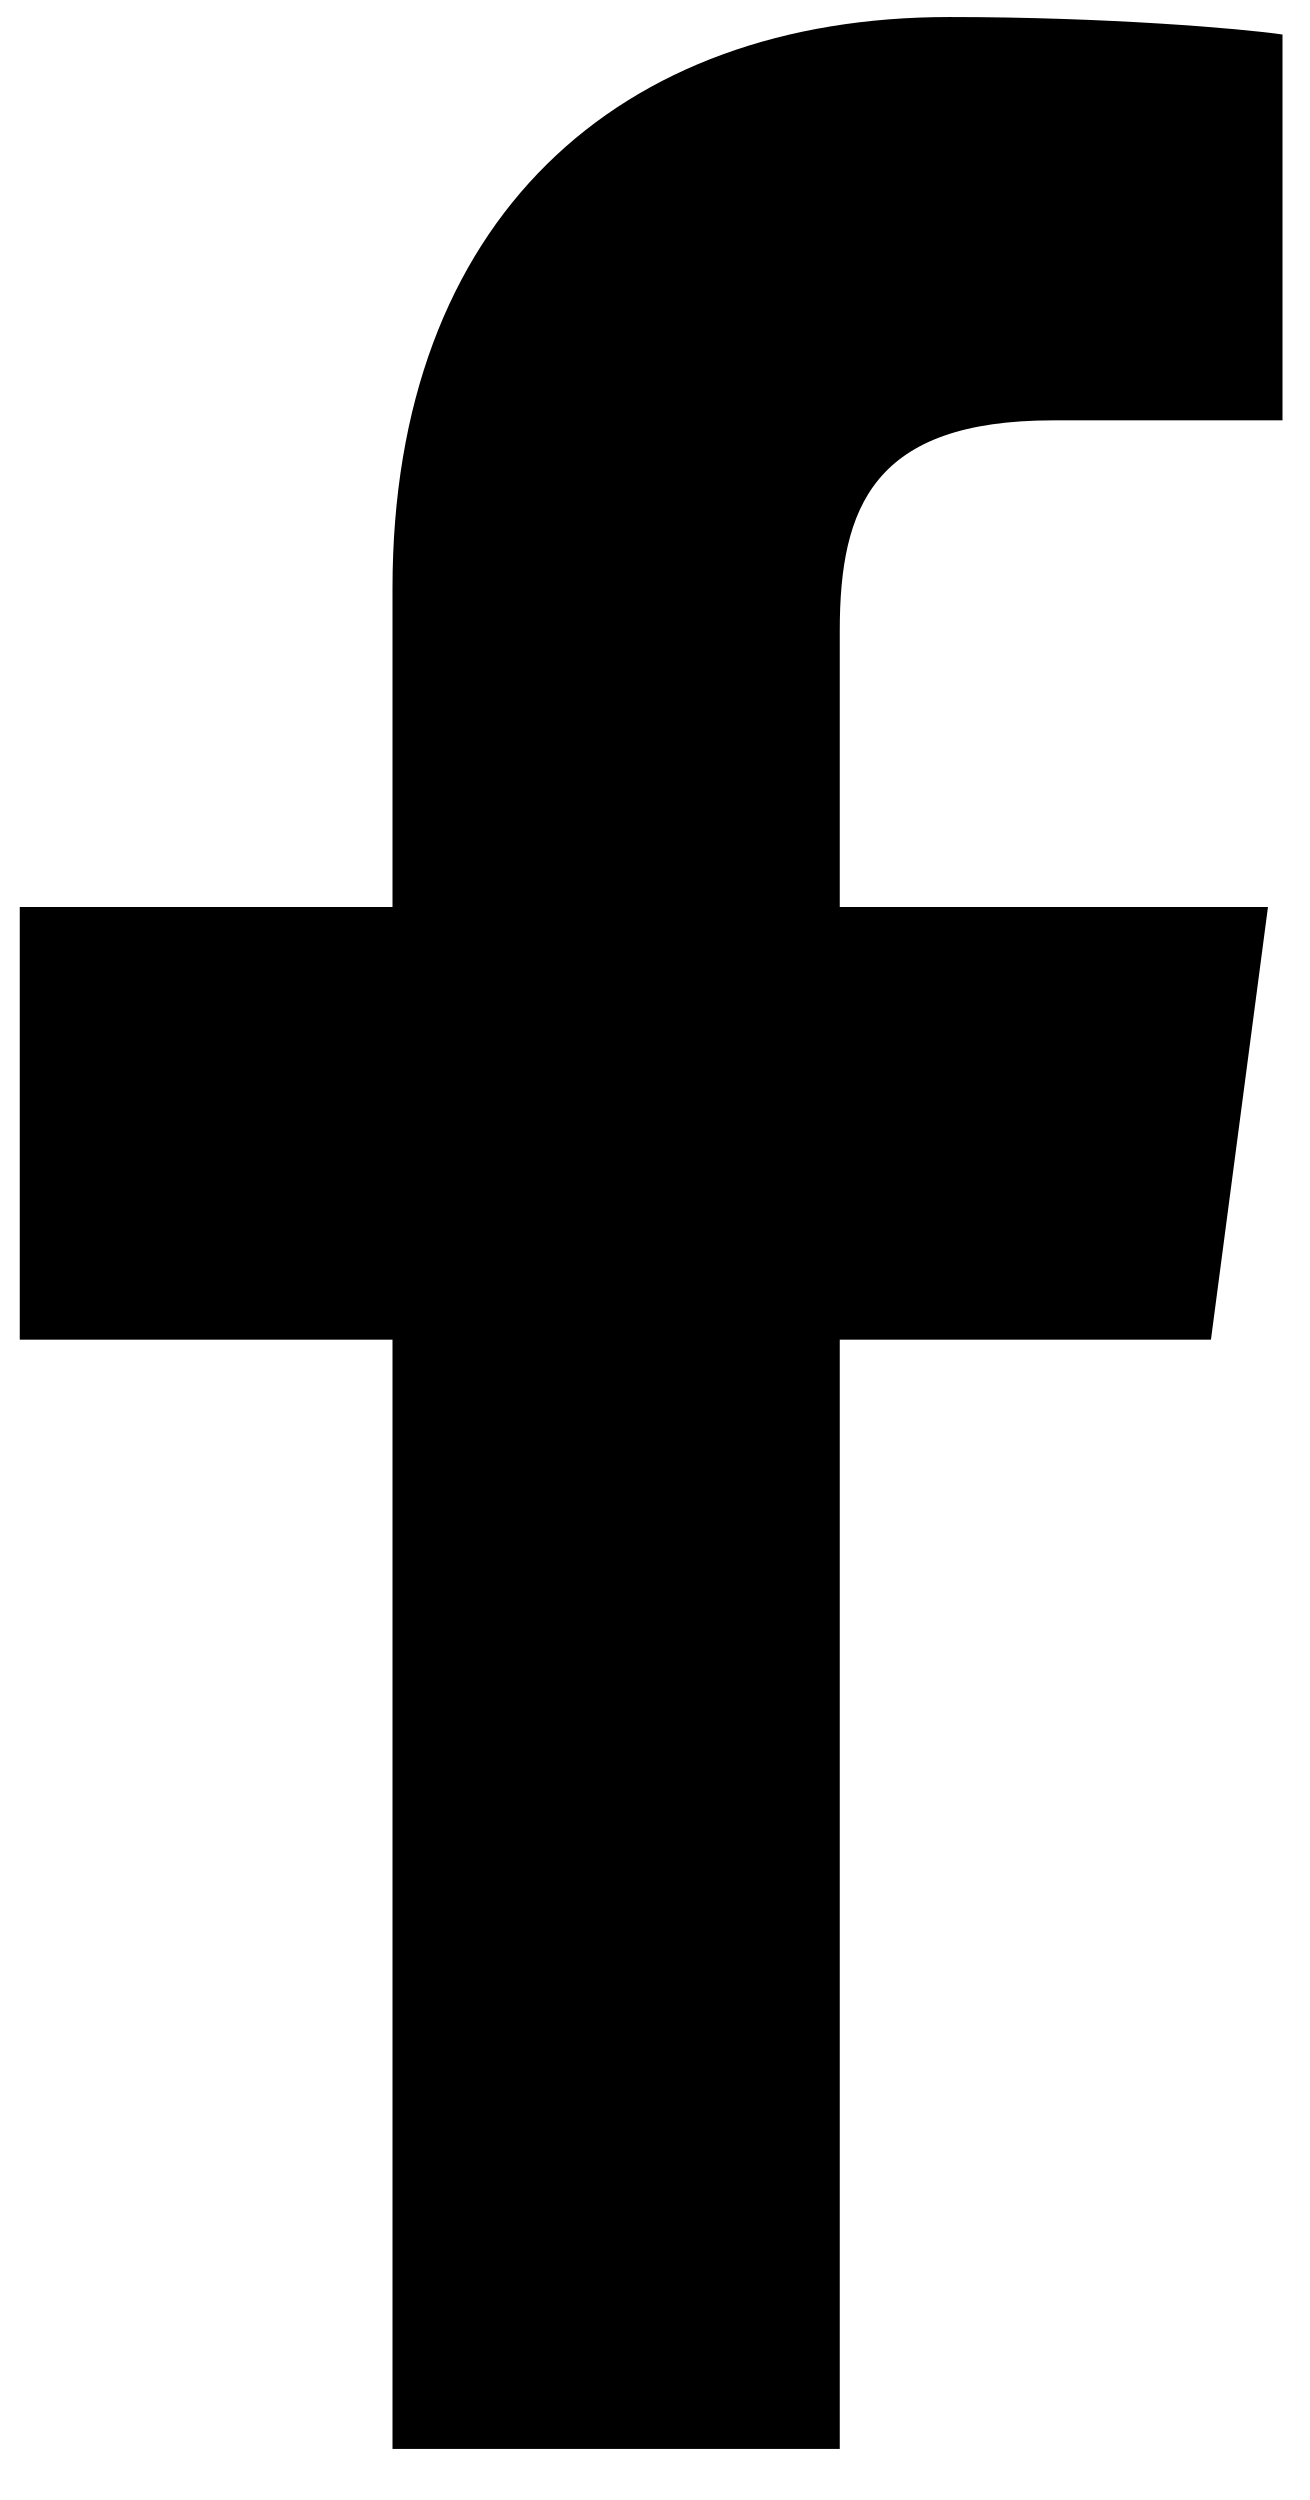
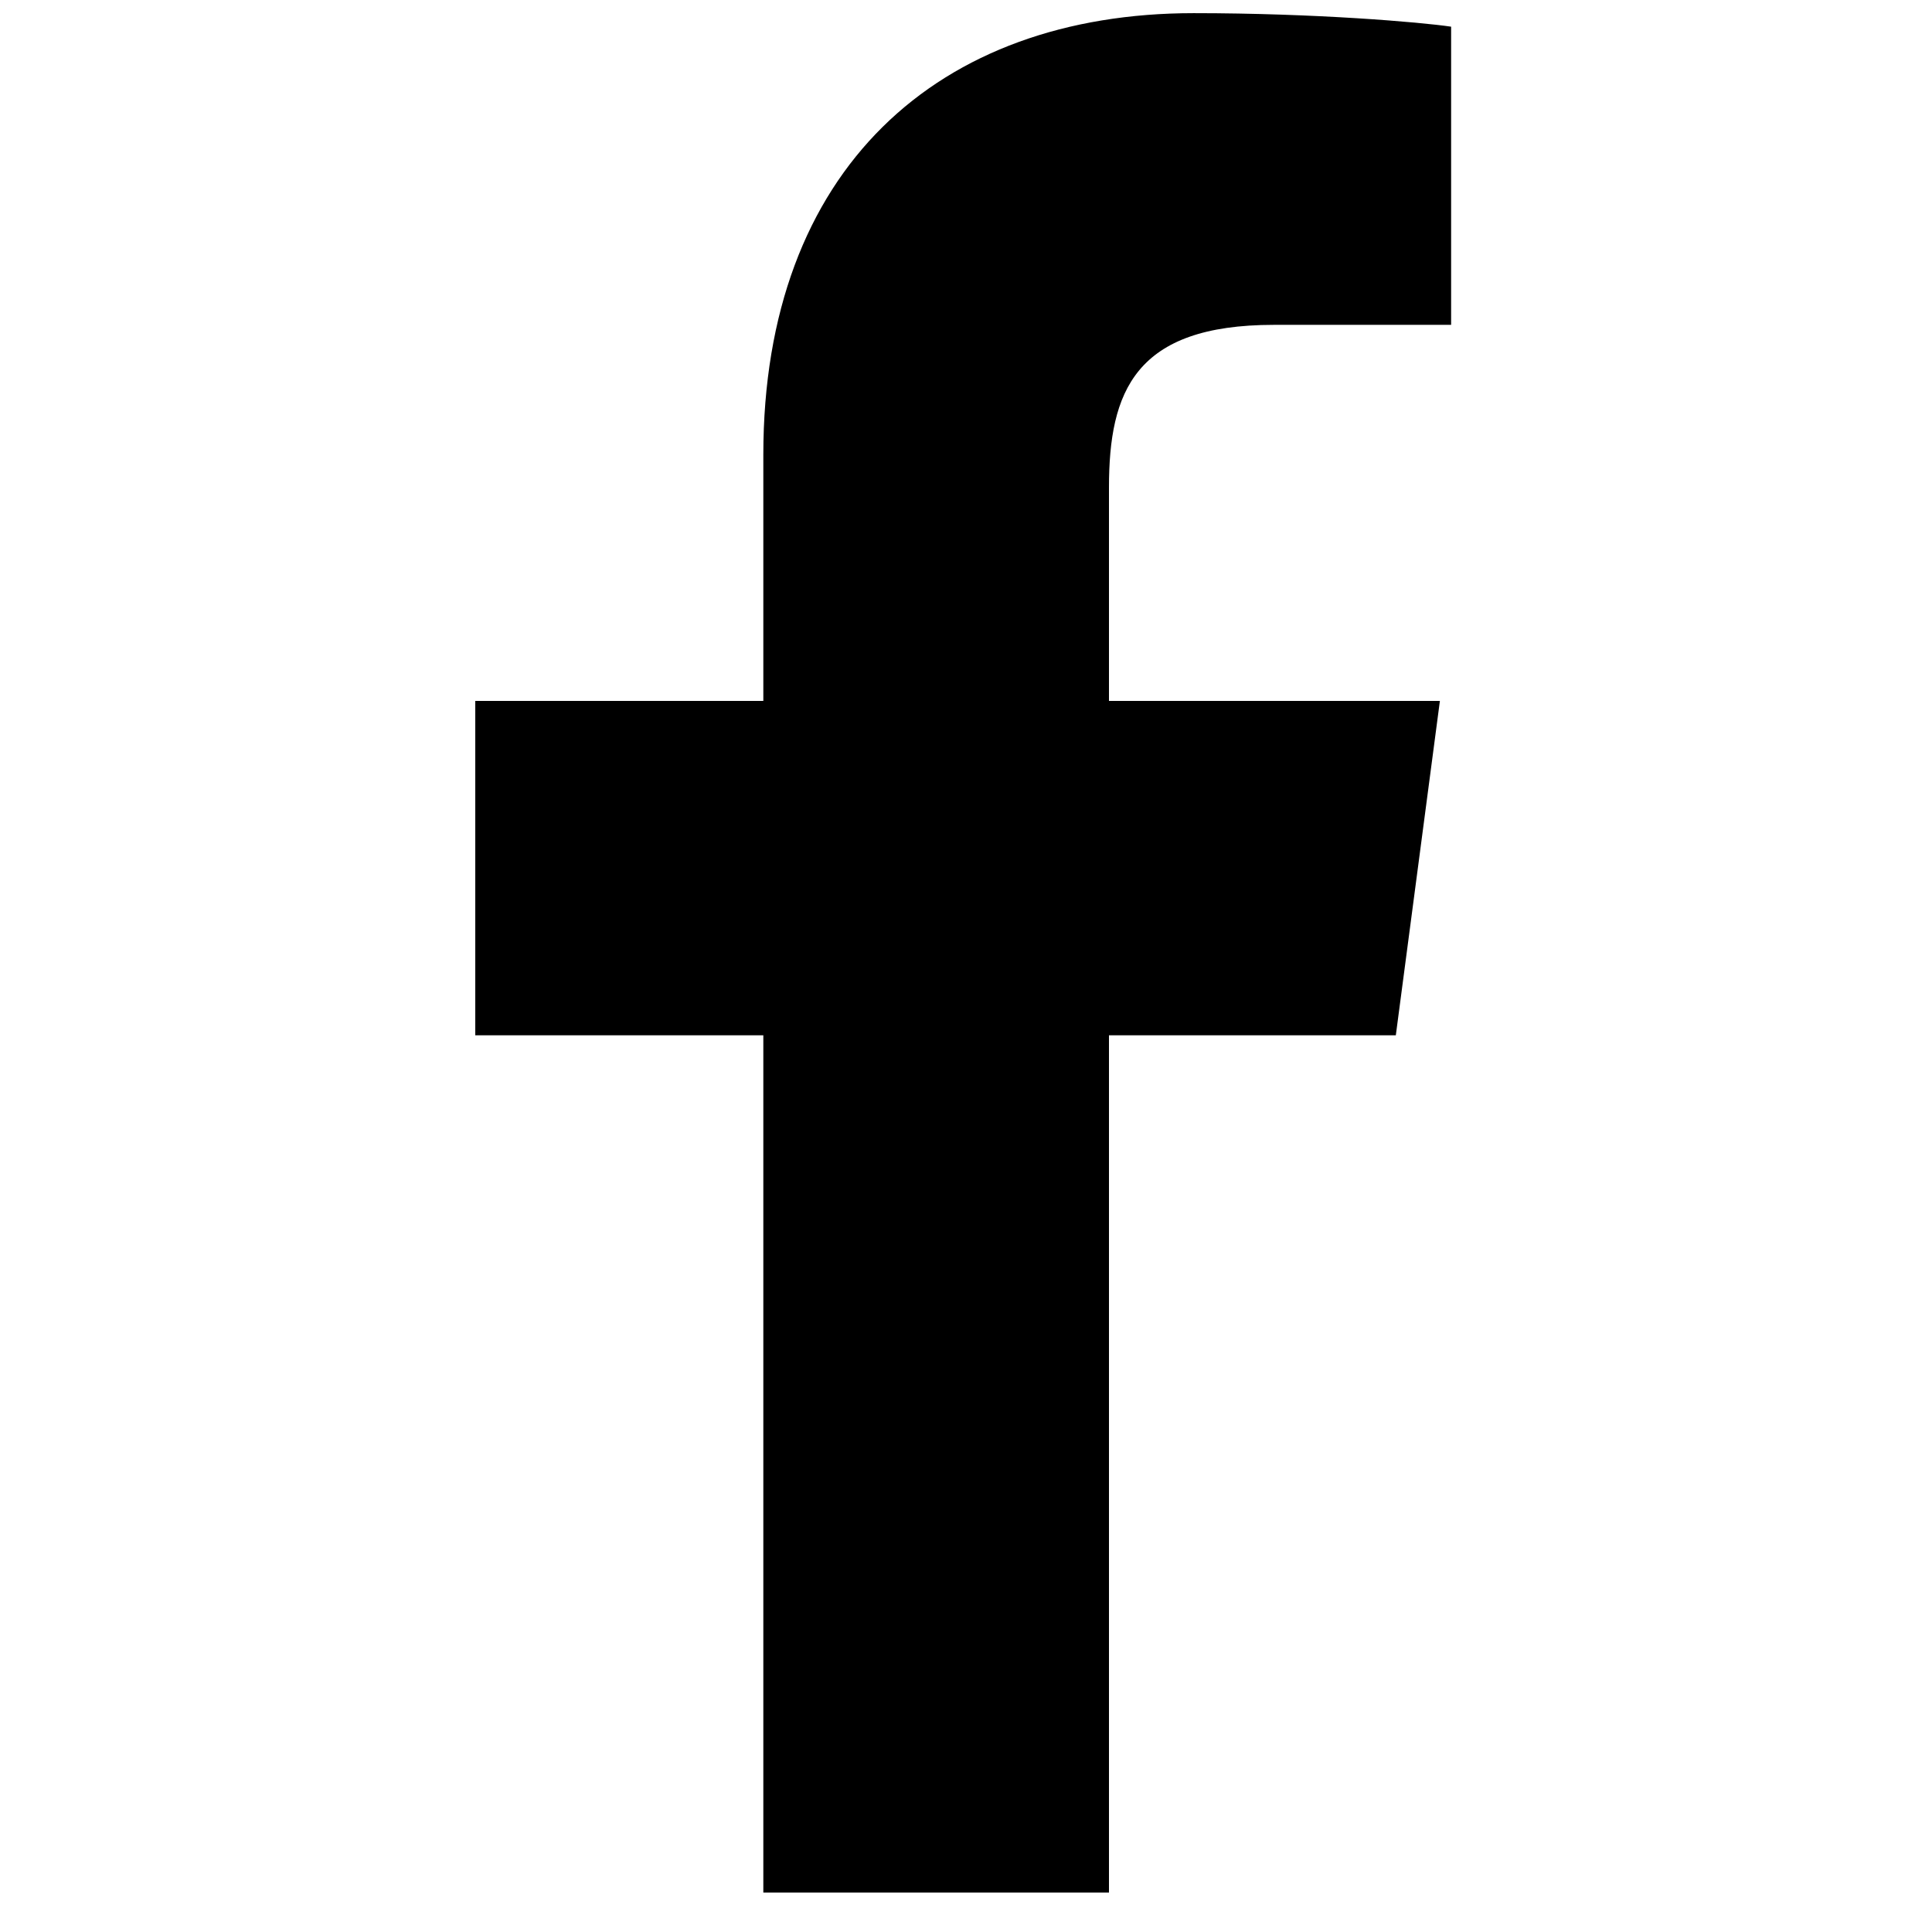
- <svg xmlns="http://www.w3.org/2000/svg" width="11px" height="21px" viewBox="0 0 11 21" version="1.1">
-   <defs />
-   <g id="Page-1" stroke="none" stroke-width="1" fill="none" fill-rule="evenodd">
-     <g id="Mobile" transform="translate(-21, -546)" fill="#000000">
+ <svg xmlns="http://www.w3.org/2000/svg" width="25px" height="25px" viewBox="0 0 11 21" version="1.1">
+   <g stroke="none" stroke-width="1" fill="none" fill-rule="evenodd">
+     <g class="shape" transform="translate(-21, -546)" fill="#000000">
      <path d="M31.773,546.29 C31.442,546.241 30.3,546.143 28.974,546.143 C26.2,546.143 24.297,547.837 24.297,550.943 L24.297,553.619 L21.166,553.619 L21.166,557.253 L24.297,557.253 L24.297,566.571 L28.054,566.571 L28.054,557.253 L31.172,557.253 L31.651,553.619 L28.054,553.619 L28.054,551.299 C28.054,550.256 28.336,549.531 29.846,549.531 L31.773,549.531 L31.773,546.29 Z" id="facebook" />
    </g>
  </g>
</svg>
